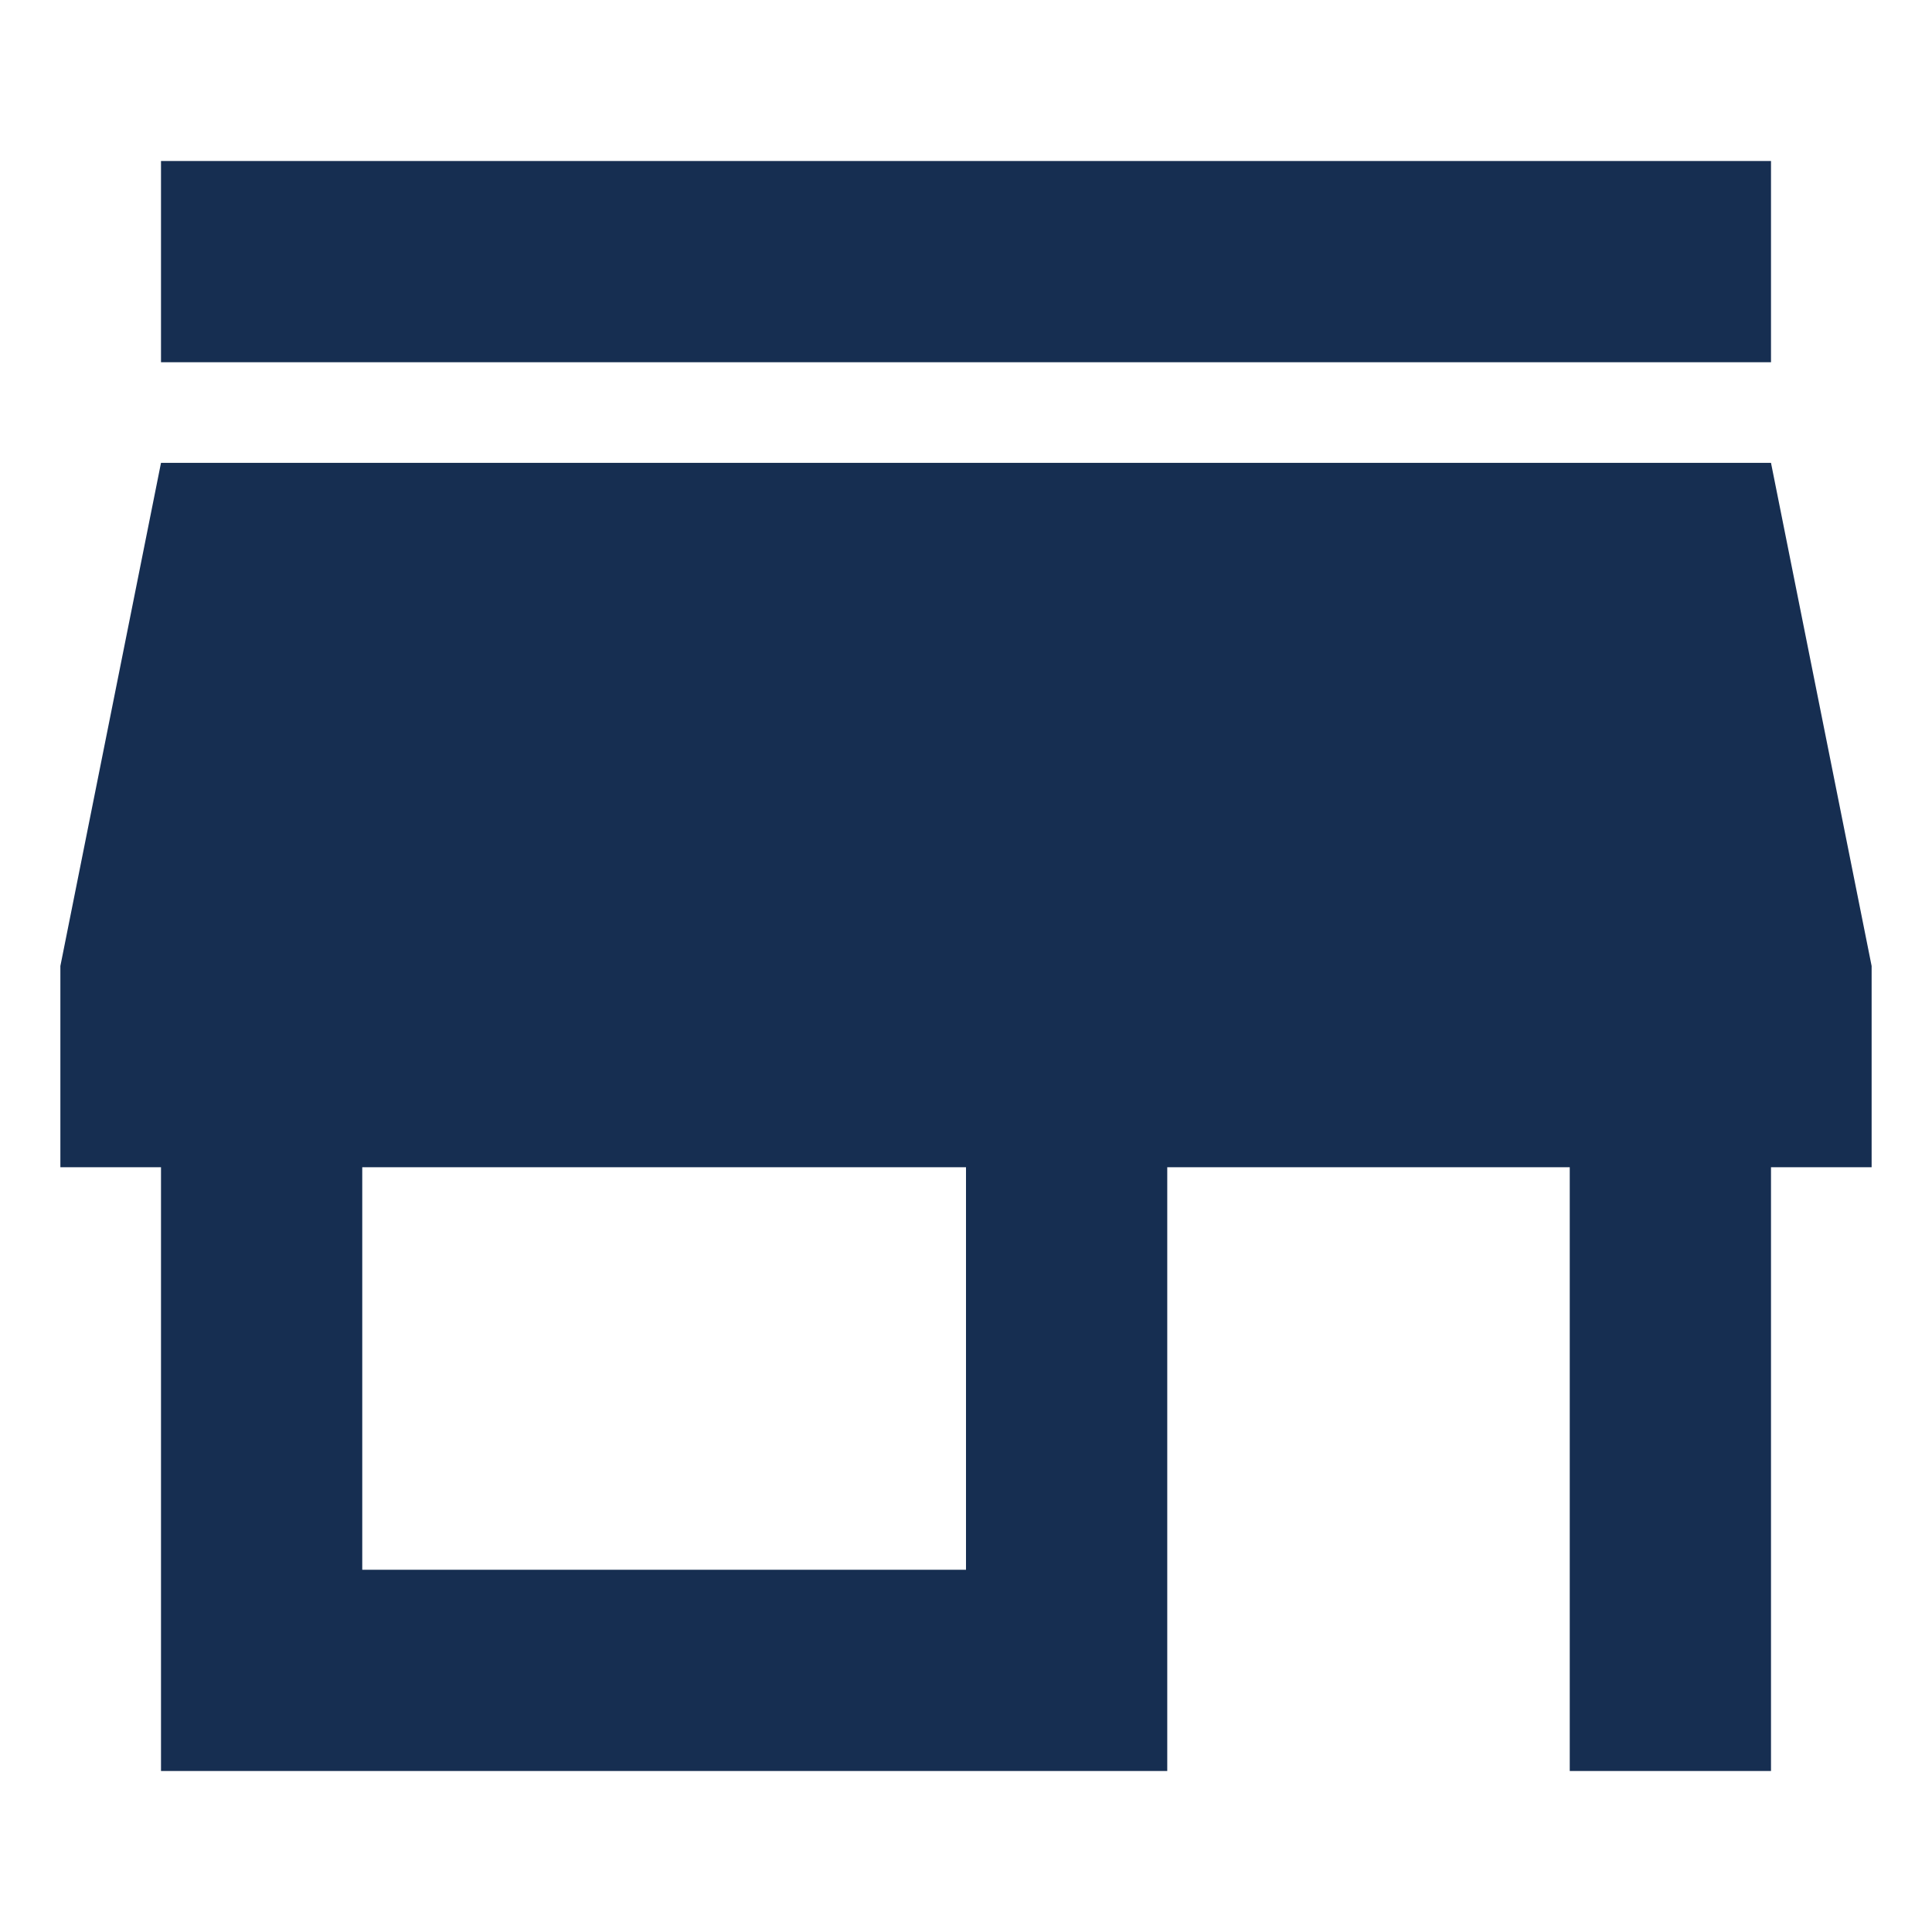
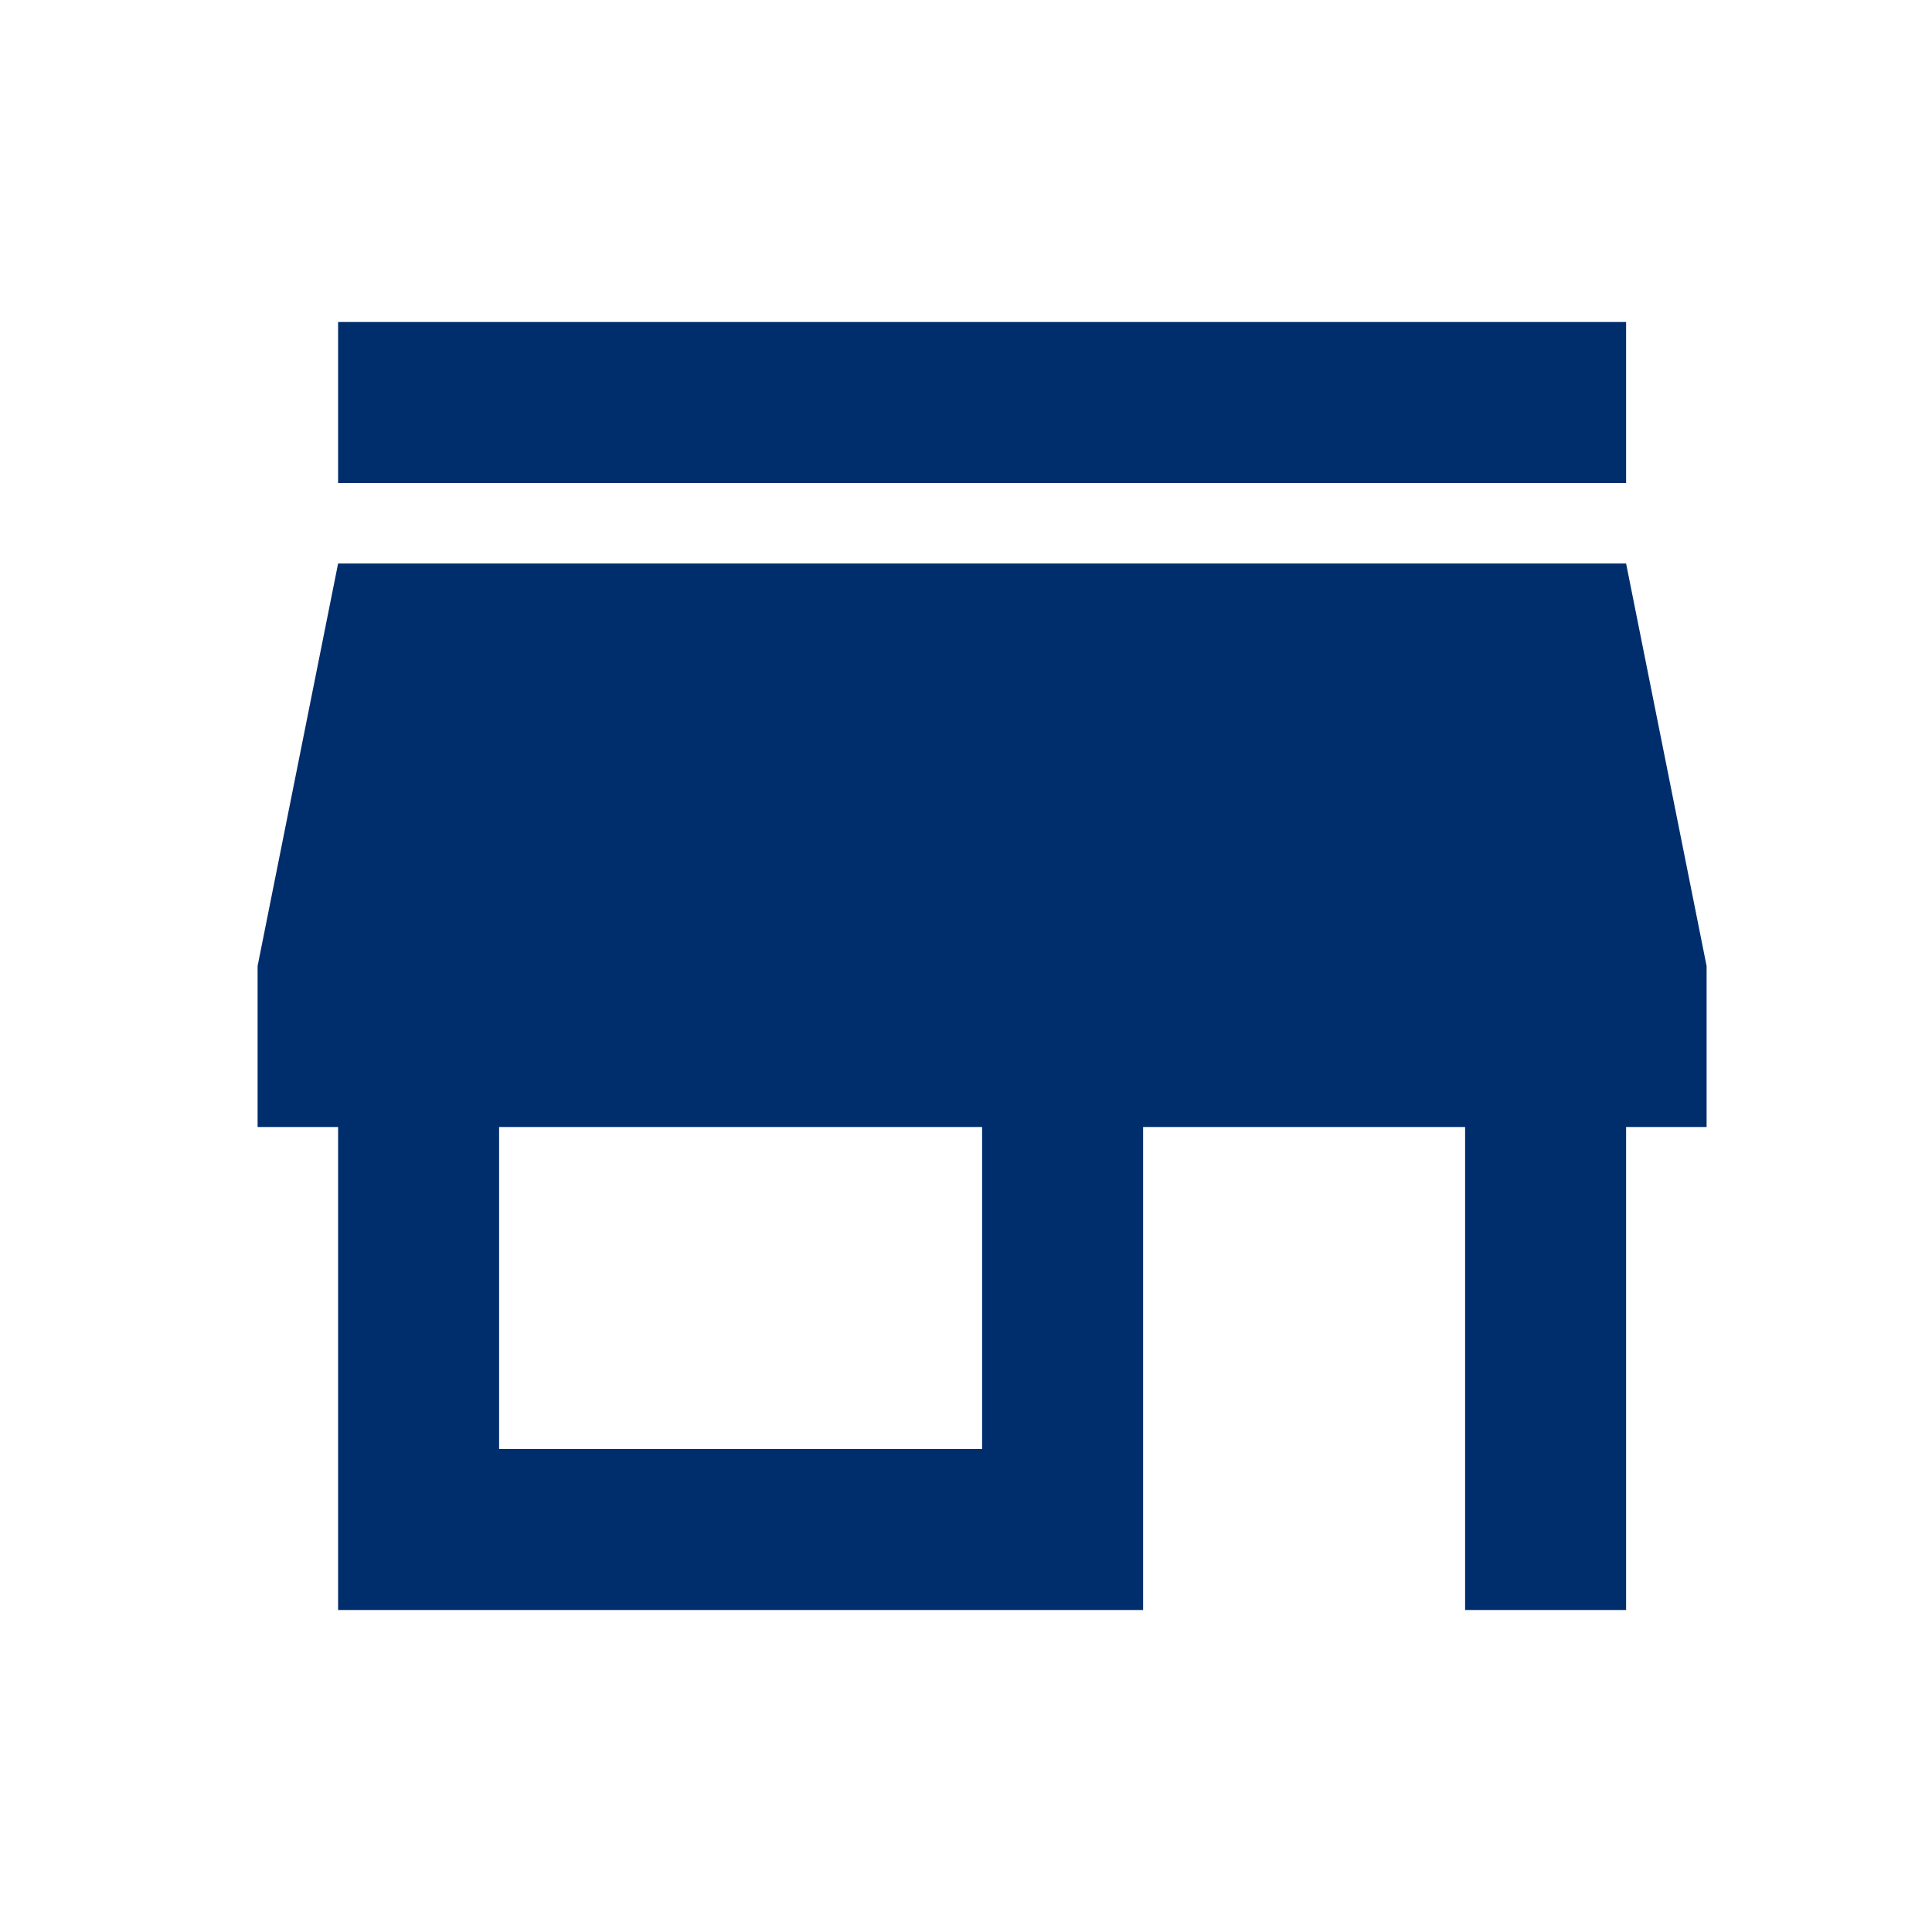
- <svg xmlns="http://www.w3.org/2000/svg" width="30" height="30" fill="#162E51" viewBox="0 0 24 20">
-   <g id="USWDS Components">
-     <g id="Icons">
-       <g id="Fill">
-         <path id="Vector" fill-rule="evenodd" clip-rule="evenodd" d="M22 0H2V2.5H22V0ZM23.25 12.5V10L22 3.75H2L0.75 10V12.5H2V20H14.5V12.5H19.5V20H22V12.5H23.25ZM12 17.5H4.5V12.5H12V17.5Z" fill="#162E51" />
-       </g>
-     </g>
-   </g>
+ <svg xmlns="http://www.w3.org/2000/svg" width="30" height="30" viewBox="0 0 30 30" fill="none">
+   <path fill-rule="evenodd" clip-rule="evenodd" d="M25.25 5H5.25V7.5H25.25V5ZM26.5 17.5V15L25.25 8.75H5.25L4 15V17.5H5.25V25H17.75V17.5H22.75V25H25.25V17.5H26.5ZM15.25 22.5H7.75V17.5H15.25V22.5Z" fill="#002E6D" />
</svg>
